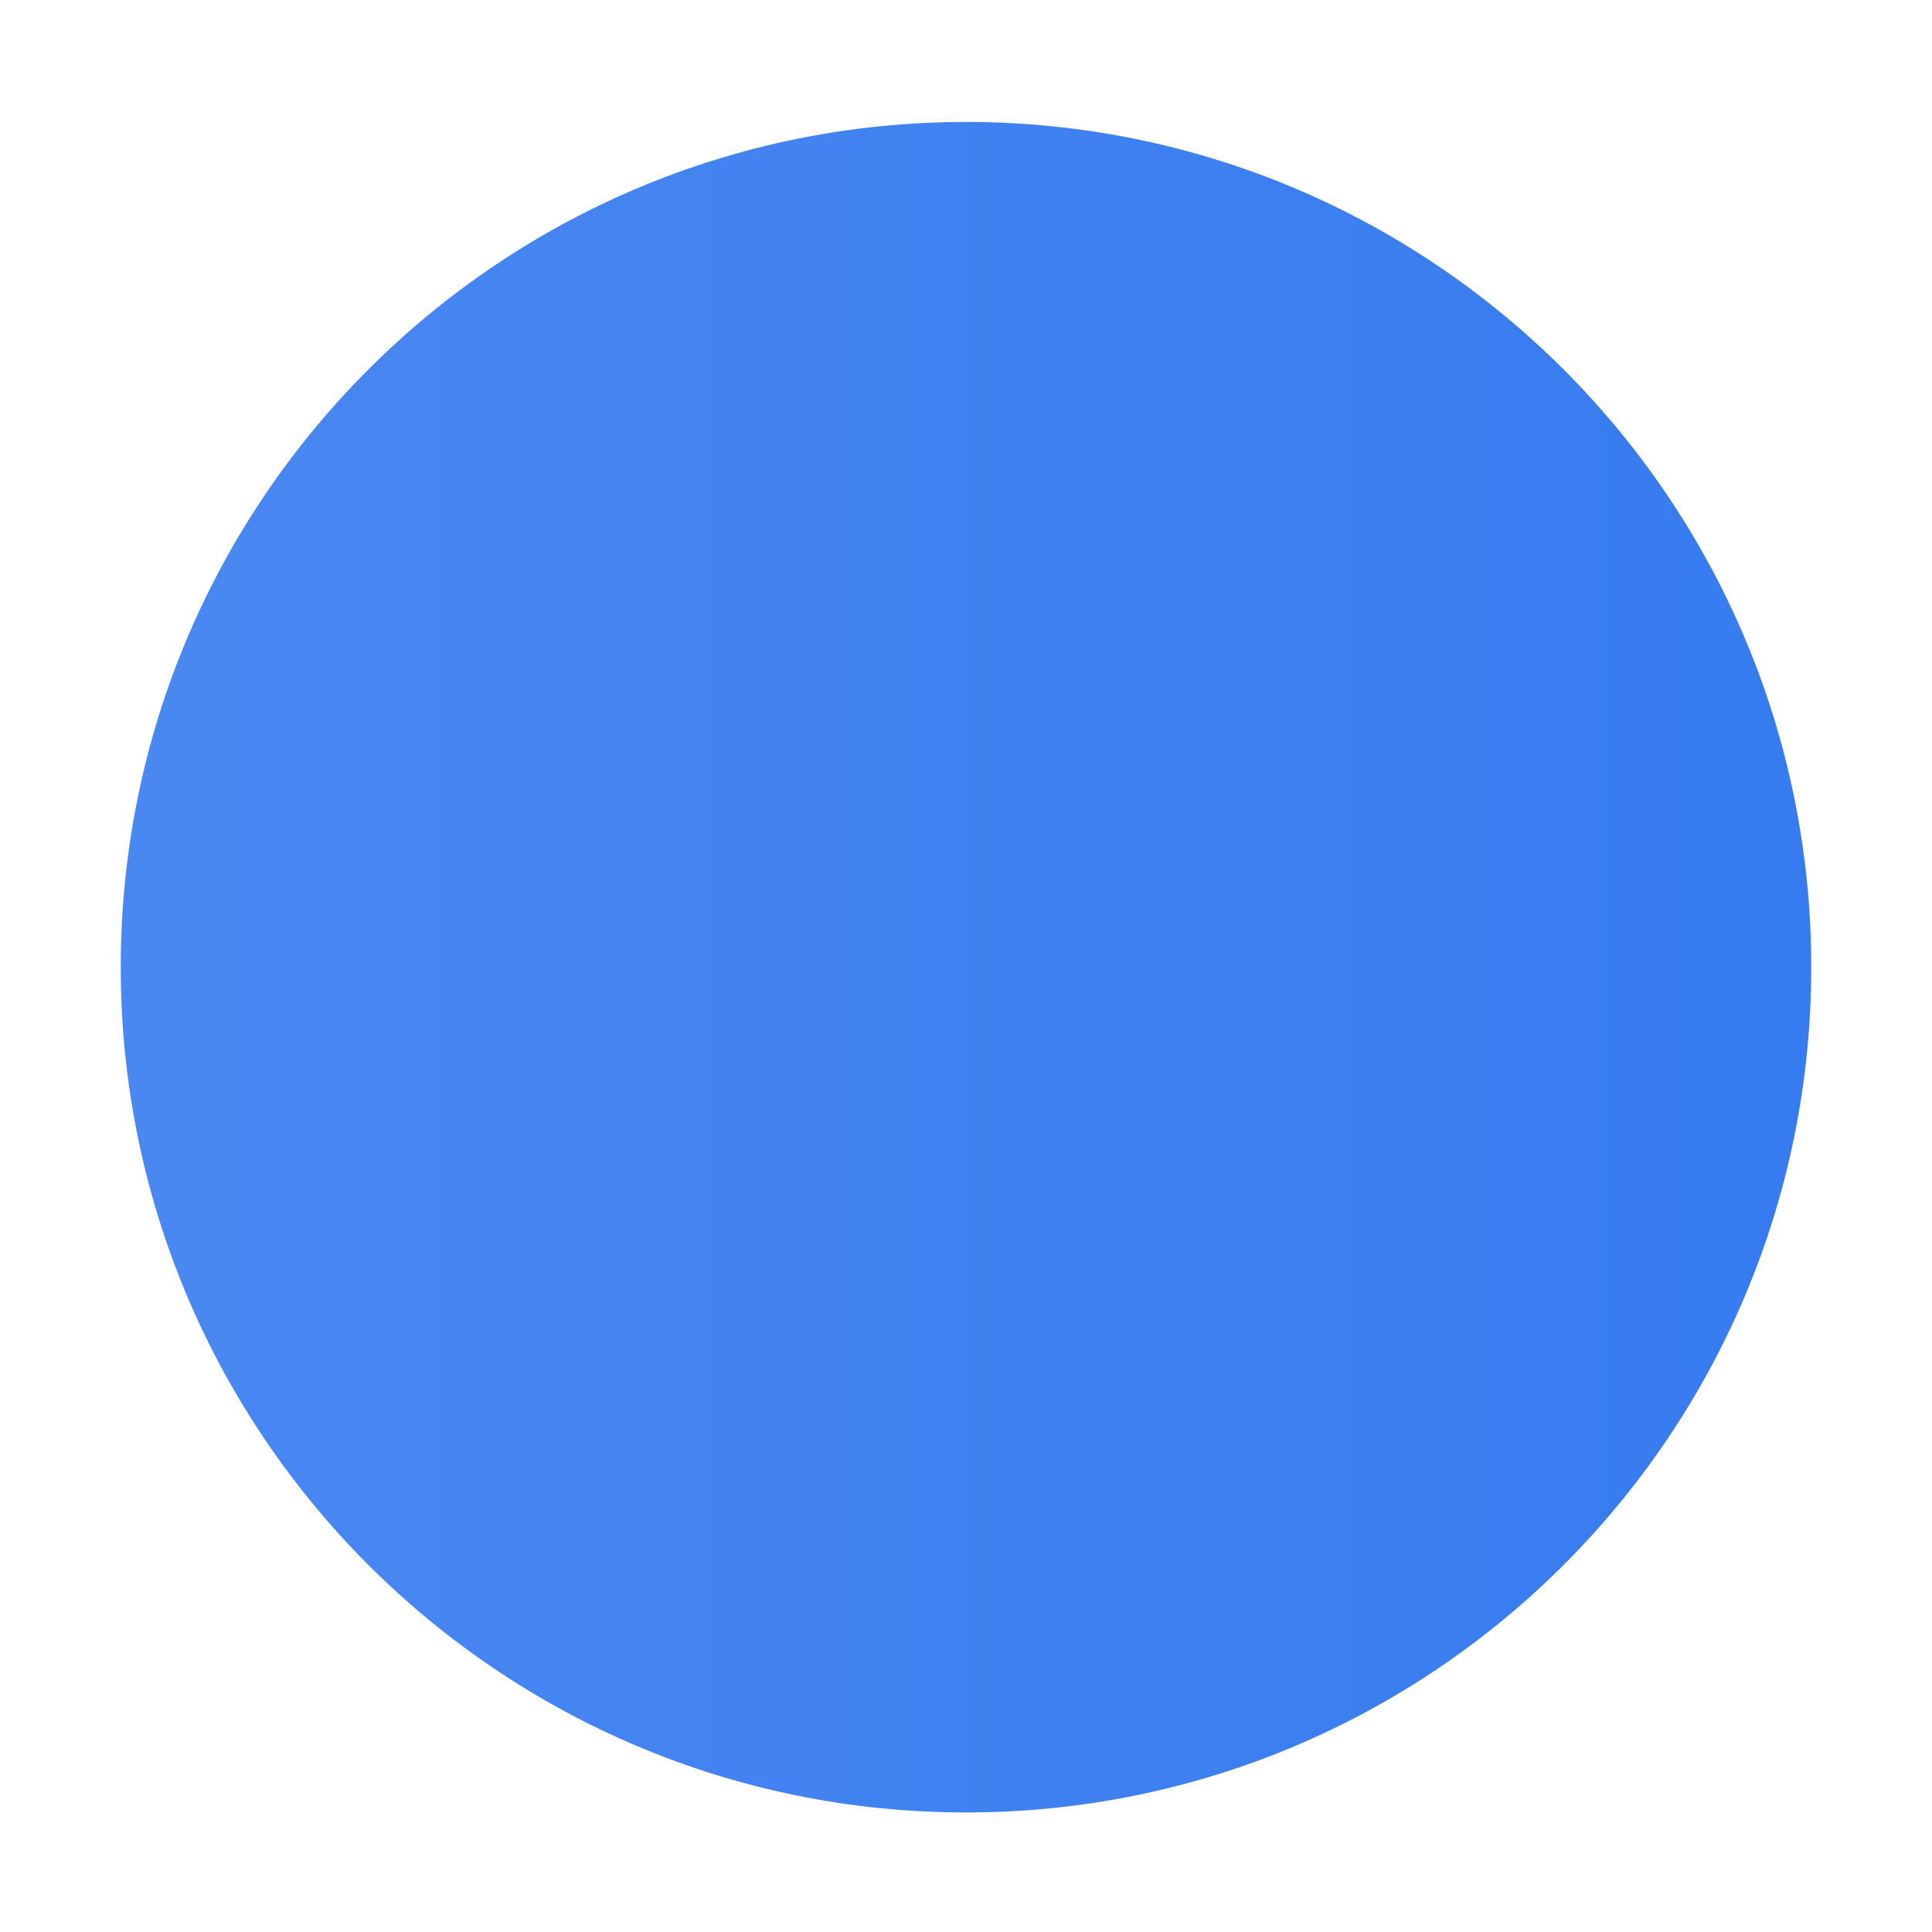
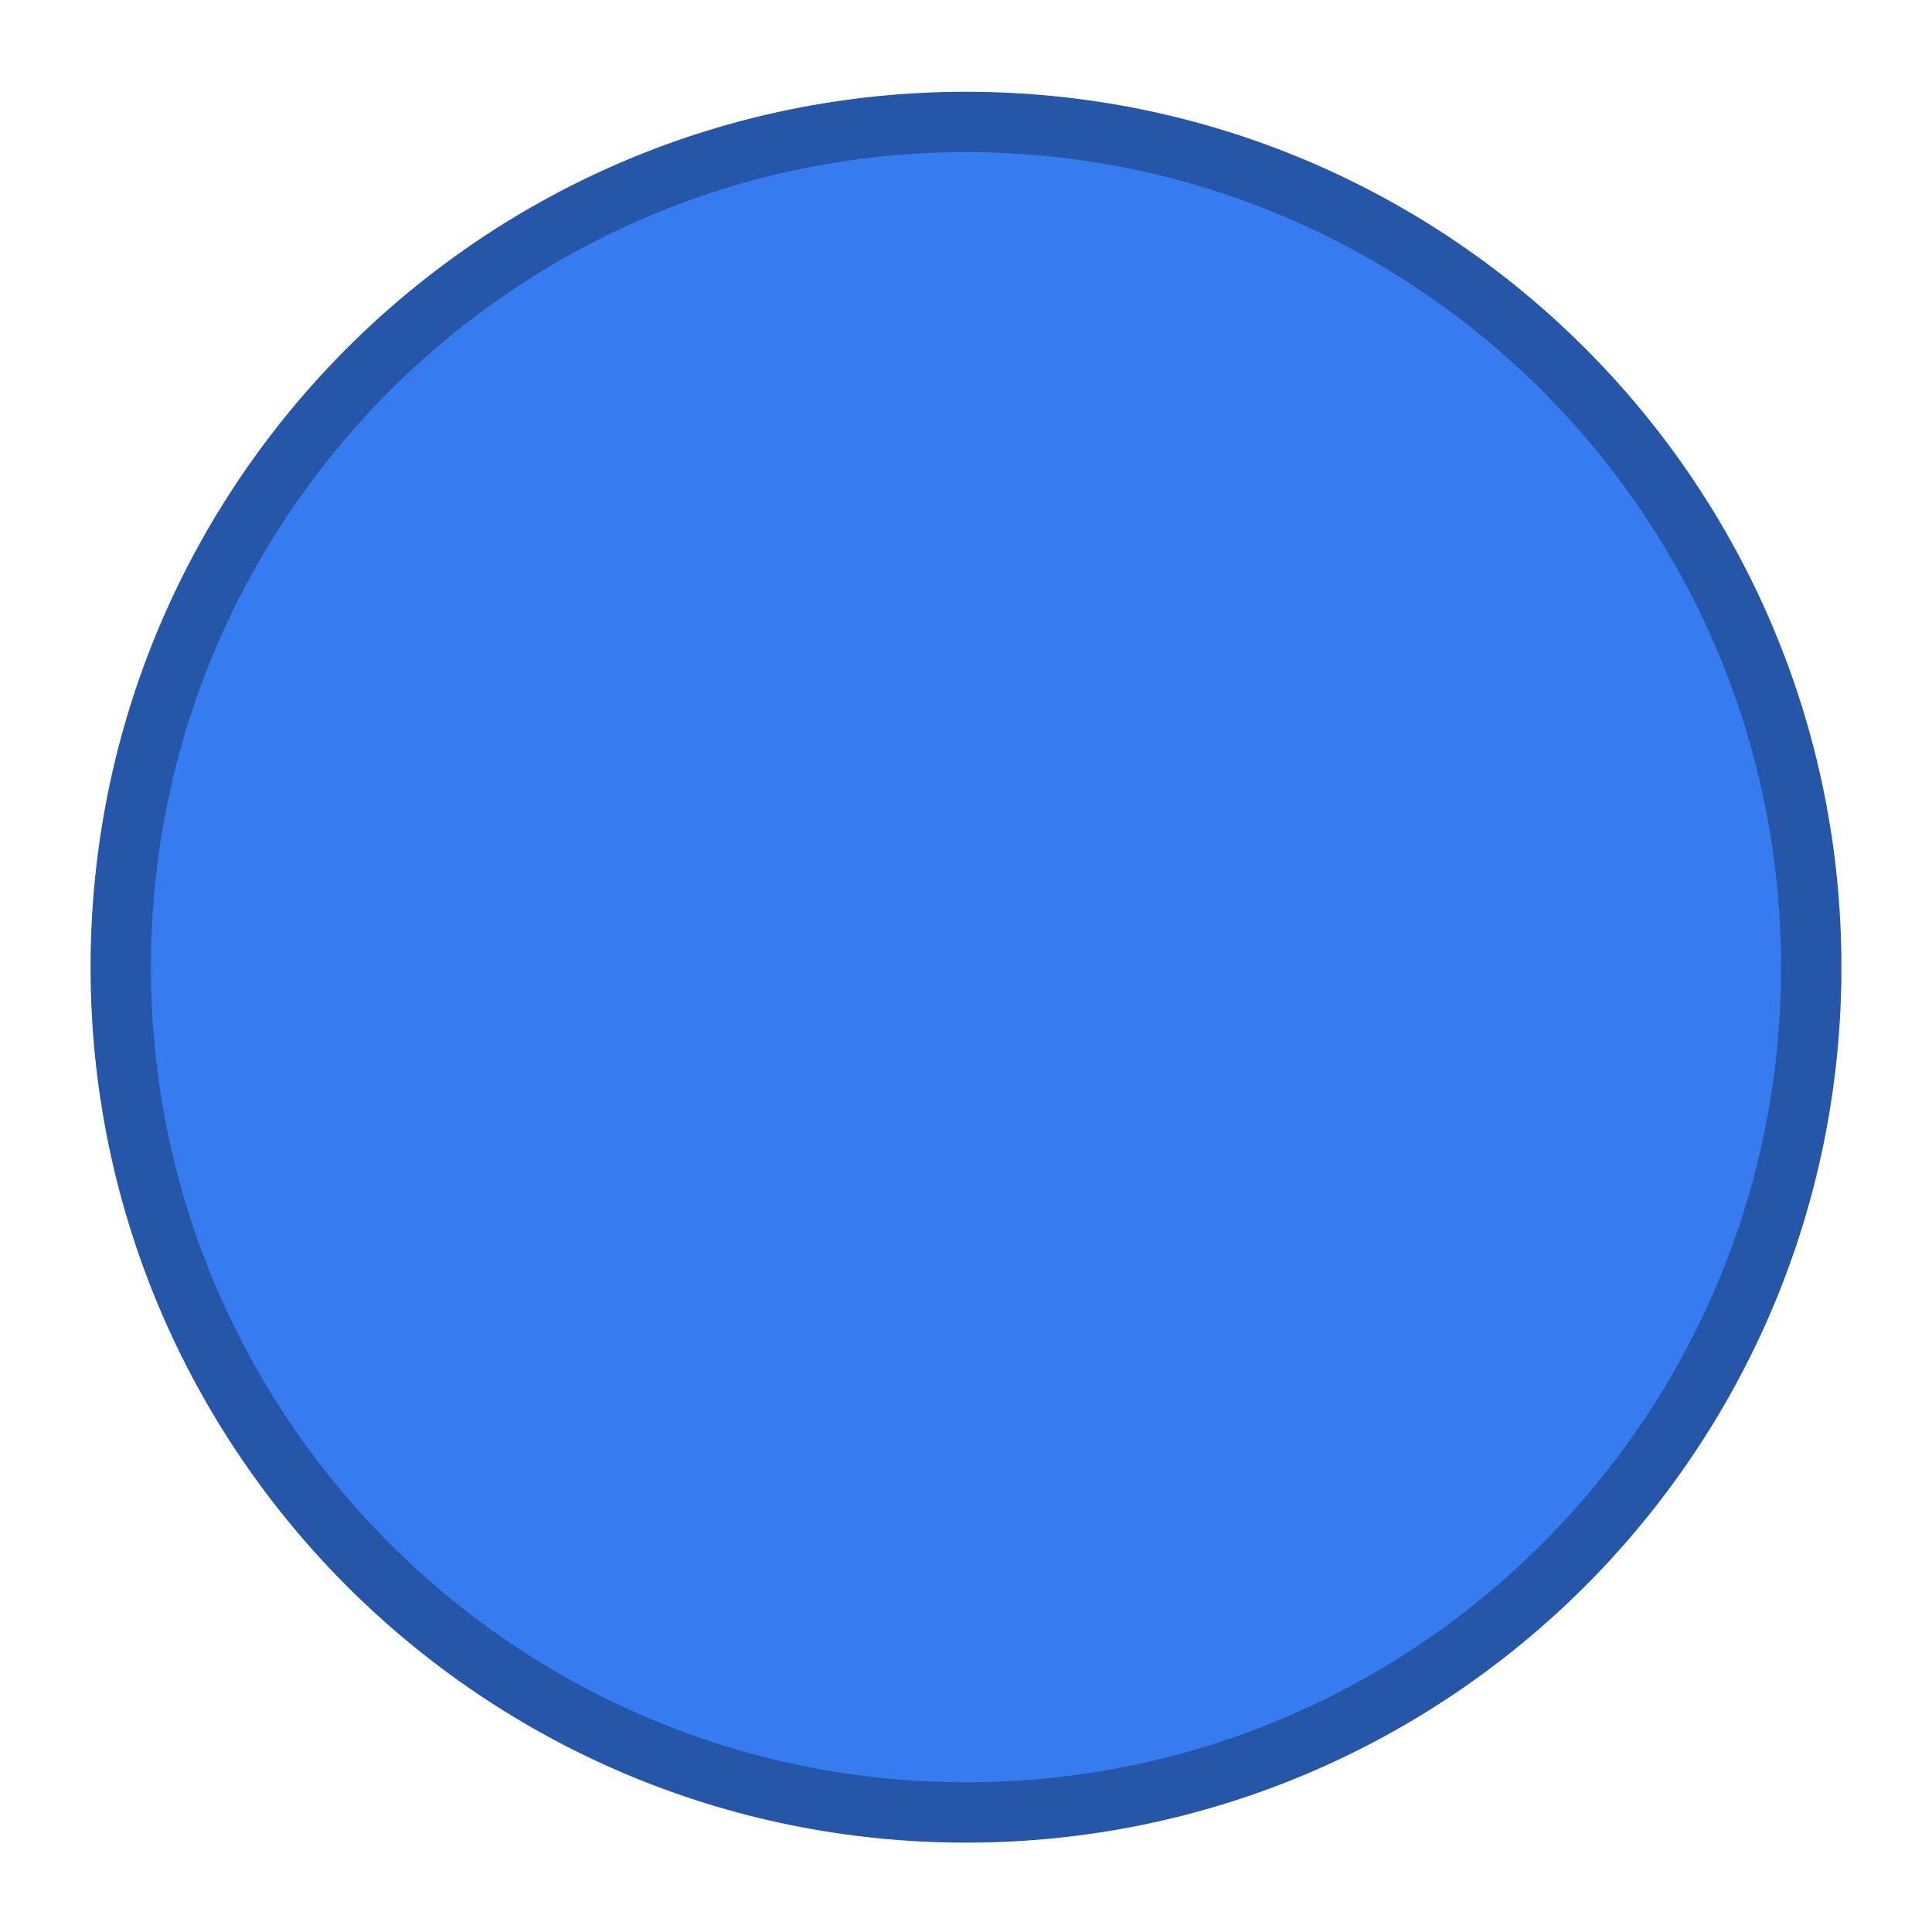
- <svg xmlns="http://www.w3.org/2000/svg" xmlns:xlink="http://www.w3.org/1999/xlink" version="1.1" height="16" width="16" id="svg9892">
-   <defs id="defs9894">
+ <svg xmlns="http://www.w3.org/2000/svg" xmlns:xlink="http://www.w3.org/1999/xlink" id="svg1838" version="1.1" height="16" width="16">
+   <defs id="defs64">
    <linearGradient id="app-menu">
-       <stop offset="0" style="stop-color:#5ebdab" id="stop2138" />
-       <stop offset="1" style="stop-color:#19a187" id="stop2140" />
+       <stop id="stop2" offset="0" style="stop-color:#5ebdab" />
+       <stop id="stop4" offset="1" style="stop-color:#19a187" />
    </linearGradient>
    <linearGradient id="close-button">
-       <stop offset="0" style="stop-color:#e15e5e" id="stop1886" />
-       <stop offset="1" style="stop-color:#d41919" id="stop1888" />
+       <stop id="stop7" offset="0" style="stop-color:#e15e5e" />
+       <stop id="stop9" offset="1" style="stop-color:#d41919" />
    </linearGradient>
    <linearGradient id="maximize-button">
-       <stop offset="0" style="stop-color:#72a2f4" id="stop1880" />
-       <stop offset="1" style="stop-color:#367bf0" id="stop1882" />
+       <stop id="stop12" offset="0" style="stop-color:#72a2f4" />
+       <stop id="stop14" offset="1" style="stop-color:#367bf0" />
    </linearGradient>
    <linearGradient id="minimize-button">
-       <stop offset="0" style="stop-color:#fea44c" id="stop1874" />
-       <stop offset="1" style="stop-color:#fd7d00" id="stop1876" />
+       <stop id="stop17" offset="0" style="stop-color:#fea44c" />
+       <stop id="stop19" offset="1" style="stop-color:#fd7d00" />
    </linearGradient>
    <linearGradient id="app-menu-dark">
-       <stop offset="0" style="stop-color:#47b49f" id="stop14" />
-       <stop offset="1" style="stop-color:#17917a" id="stop16" />
+       <stop id="stop22" offset="0" style="stop-color:#47b49f" />
+       <stop id="stop24" offset="1" style="stop-color:#19a187" />
    </linearGradient>
    <linearGradient id="close-button-dark">
-       <stop offset="0" style="stop-color:#dd4747" id="stop19" />
-       <stop offset="1" style="stop-color:#d41919" id="stop21" />
+       <stop id="stop27" offset="0" style="stop-color:#dd4747" />
+       <stop id="stop29" offset="1" style="stop-color:#d41919" />
    </linearGradient>
    <linearGradient id="maximize-button-dark">
-       <stop offset="0" style="stop-color:#4a88f1" id="stop24" />
-       <stop offset="1" style="stop-color:#367bf0" id="stop26" />
+       <stop id="stop32" offset="0" style="stop-color:#4a88f1" />
+       <stop id="stop34" offset="1" style="stop-color:#367bf0" />
    </linearGradient>
    <linearGradient id="minimize-button-dark">
-       <stop offset="0" style="stop-color:#fd9733" id="stop29" />
-       <stop offset="1" style="stop-color:#e47100" id="stop31" />
+       <stop id="stop37" offset="0" style="stop-color:#fd9733" />
+       <stop id="stop39" offset="1" style="stop-color:#fd7d00" />
    </linearGradient>
    <linearGradient xlink:href="#minimize-button" gradientUnits="userSpaceOnUse" y2="-177.63" y1="-177.63" x2="602" x1="588" id="linearGradient1827" />
    <linearGradient xlink:href="#maximize-button" gradientUnits="userSpaceOnUse" y2="-177.63" y1="-177.63" x2="631" x1="617" id="linearGradient1845" />
    <linearGradient xlink:href="#minimize-button-dark" gradientUnits="userSpaceOnUse" y2="-177.64" y1="-177.64" x2="602" x1="588" id="linearGradient1859" />
    <linearGradient xlink:href="#minimize-button-dark" gradientUnits="userSpaceOnUse" y2="99" y1="99" x2="381" x1="367" id="linearGradient1861" />
    <linearGradient xlink:href="#minimize-button-dark" gradientUnits="userSpaceOnUse" y2="116" y1="116" x2="381" x1="367" id="linearGradient1863" />
    <linearGradient xlink:href="#minimize-button" gradientUnits="userSpaceOnUse" y2="255" y1="255" x2="1383" x1="1369" id="linearGradient1865" />
    <linearGradient xlink:href="#minimize-button" gradientUnits="userSpaceOnUse" y2="99" y1="99" x2="139" x1="125" id="linearGradient1867" />
    <linearGradient xlink:href="#maximize-button-dark" gradientUnits="userSpaceOnUse" y2="116" y1="116" x2="401" x1="387" id="linearGradient1877" />
    <linearGradient xlink:href="#maximize-button-dark" gradientUnits="userSpaceOnUse" y2="99" y1="99" x2="401" x1="387" id="linearGradient1879" />
    <linearGradient xlink:href="#maximize-button" gradientUnits="userSpaceOnUse" y2="255" y1="255" x2="1383" x1="1369" id="linearGradient1881" />
    <linearGradient xlink:href="#maximize-button" gradientUnits="userSpaceOnUse" y2="99" y1="99" x2="159" x1="145" id="linearGradient1883" />
    <linearGradient xlink:href="#close-button" gradientUnits="userSpaceOnUse" y2="65" y1="65" x2="179" x1="165" id="linearGradient1891" />
    <linearGradient xlink:href="#close-button-dark" gradientUnits="userSpaceOnUse" y2="65" y1="65" x2="421" x1="407" id="linearGradient1901" />
    <linearGradient xlink:href="#close-button-dark" gradientUnits="userSpaceOnUse" y2="99" y1="99" x2="421" x1="407" id="linearGradient1903" />
-     <linearGradient xlink:href="#close-button" gradientUnits="userSpaceOnUse" y2="116" y1="116" x2="421" x1="407" id="linearGradient1905" />
+     <linearGradient xlink:href="#close-button-dark" gradientUnits="userSpaceOnUse" y2="116" y1="116" x2="421" x1="407" id="linearGradient1905" />
    <linearGradient xlink:href="#close-button" gradientUnits="userSpaceOnUse" y2="255" y1="255" x2="1383" x1="1369" id="linearGradient1907" />
    <linearGradient xlink:href="#close-button" gradientUnits="userSpaceOnUse" y2="99" y1="99" x2="179" x1="165" id="linearGradient1909" />
    <linearGradient xlink:href="#app-menu" gradientUnits="userSpaceOnUse" y2="65" y1="65" x2="179" x1="165" id="linearGradient1916" />
    <linearGradient xlink:href="#app-menu" gradientUnits="userSpaceOnUse" gradientTransform="translate(20)" y2="99" y1="99" x2="179" x1="165" id="linearGradient2049" />
    <linearGradient xlink:href="#maximize-button-dark" gradientUnits="userSpaceOnUse" y2="-177.63" y1="-177.63" x2="631" x1="617" id="linearGradient1953" />
-     <linearGradient xlink:href="#close-button-dark" gradientUnits="userSpaceOnUse" y2="116" y1="116" x2="421" x1="407" id="linearGradient1957" />
    <linearGradient xlink:href="#app-menu-dark" gradientUnits="userSpaceOnUse" gradientTransform="translate(20)" y2="99" y1="99" x2="179" x1="165" id="linearGradient1963" />
    <linearGradient xlink:href="#app-menu-dark" gradientUnits="userSpaceOnUse" y2="65" y1="65" x2="179" x1="165" id="linearGradient1967" />
-     <linearGradient y2="-177.64" x2="602" y1="-177.64" x1="588" gradientUnits="userSpaceOnUse" id="linearGradient1134" xlink:href="#minimize-button-dark" />
-     <linearGradient y2="65" x2="421" y1="65" x1="407" gradientUnits="userSpaceOnUse" id="linearGradient1136" xlink:href="#close-button-dark" />
-     <linearGradient y2="-177.63" x2="631" y1="-177.63" x1="617" gradientUnits="userSpaceOnUse" id="linearGradient1138" xlink:href="#maximize-button-dark" />
-     <linearGradient y2="99" x2="421" y1="99" x1="407" gradientUnits="userSpaceOnUse" id="linearGradient1140" xlink:href="#close-button-dark" />
-     <linearGradient y2="99" x2="401" y1="99" x1="387" gradientUnits="userSpaceOnUse" id="linearGradient1142" xlink:href="#maximize-button-dark" />
-     <linearGradient y2="99" x2="381" y1="99" x1="367" gradientUnits="userSpaceOnUse" id="linearGradient1144" xlink:href="#minimize-button-dark" />
-     <linearGradient y2="116" x2="401" y1="116" x1="387" gradientUnits="userSpaceOnUse" id="linearGradient1146" xlink:href="#maximize-button-dark" />
-     <linearGradient y2="116" x2="381" y1="116" x1="367" gradientUnits="userSpaceOnUse" id="linearGradient1148" xlink:href="#minimize-button-dark" />
-     <linearGradient y2="99" x2="179" y1="99" x1="165" gradientTransform="translate(20)" gradientUnits="userSpaceOnUse" id="linearGradient1150" xlink:href="#app-menu" />
-     <linearGradient y2="99" x2="179" y1="99" x1="165" gradientTransform="translate(20)" gradientUnits="userSpaceOnUse" id="linearGradient1152" xlink:href="#app-menu" />
-     <linearGradient y2="65" x2="179" y1="65" x1="165" gradientUnits="userSpaceOnUse" id="linearGradient1154" xlink:href="#app-menu-dark" />
-     <linearGradient y2="99" x2="179" y1="99" x1="165" gradientTransform="translate(20)" gradientUnits="userSpaceOnUse" id="linearGradient1156" xlink:href="#app-menu-dark" />
-     <linearGradient y2="99" x2="179" y1="99" x1="165" gradientTransform="translate(20)" gradientUnits="userSpaceOnUse" id="linearGradient1158" xlink:href="#app-menu-dark" />
+     <linearGradient y2="99" x2="179" y1="99" x1="165" gradientTransform="translate(20)" gradientUnits="userSpaceOnUse" id="linearGradient1844" xlink:href="#app-menu" />
+     <linearGradient y2="99" x2="179" y1="99" x1="165" gradientTransform="translate(20)" gradientUnits="userSpaceOnUse" id="linearGradient1846" xlink:href="#app-menu-dark" />
  </defs>
-   <g transform="translate(-378,90.64)" id="layer1">
+   <g id="g1836" transform="translate(-378,90.64)">
    <g transform="translate(-238,95)" id="titlebutton-maximize-darkest">
-       <rect style="fill:none" height="16" width="16" y="-185.64" x="616" id="rect17883-29-2-2-1" />
-       <path style="fill:url(#linearGradient1953)" d="m 624,-184.63 c -3.866,0 -7,3.134 -7,7 0,3.866 3.134,7 7,7 3.866,0 7,-3.134 7,-7 0,-3.866 -3.134,-7 -7,-7 z" id="path4068-7-5-9-6-5-8-3-7-5-2" />
+       <rect id="rect1684" style="fill:none" height="16" width="16" y="-185.64" x="616" />
+       <path id="path1686" style="fill:#367bf0;stroke:#2656a8;stroke-width:0.5" d="m 624,-184.63 c -3.866,0 -7,3.134 -7,7 0,3.866 3.134,7 7,7 3.866,0 7,-3.134 7,-7 0,-3.866 -3.134,-7 -7,-7 z" />
    </g>
  </g>
</svg>
